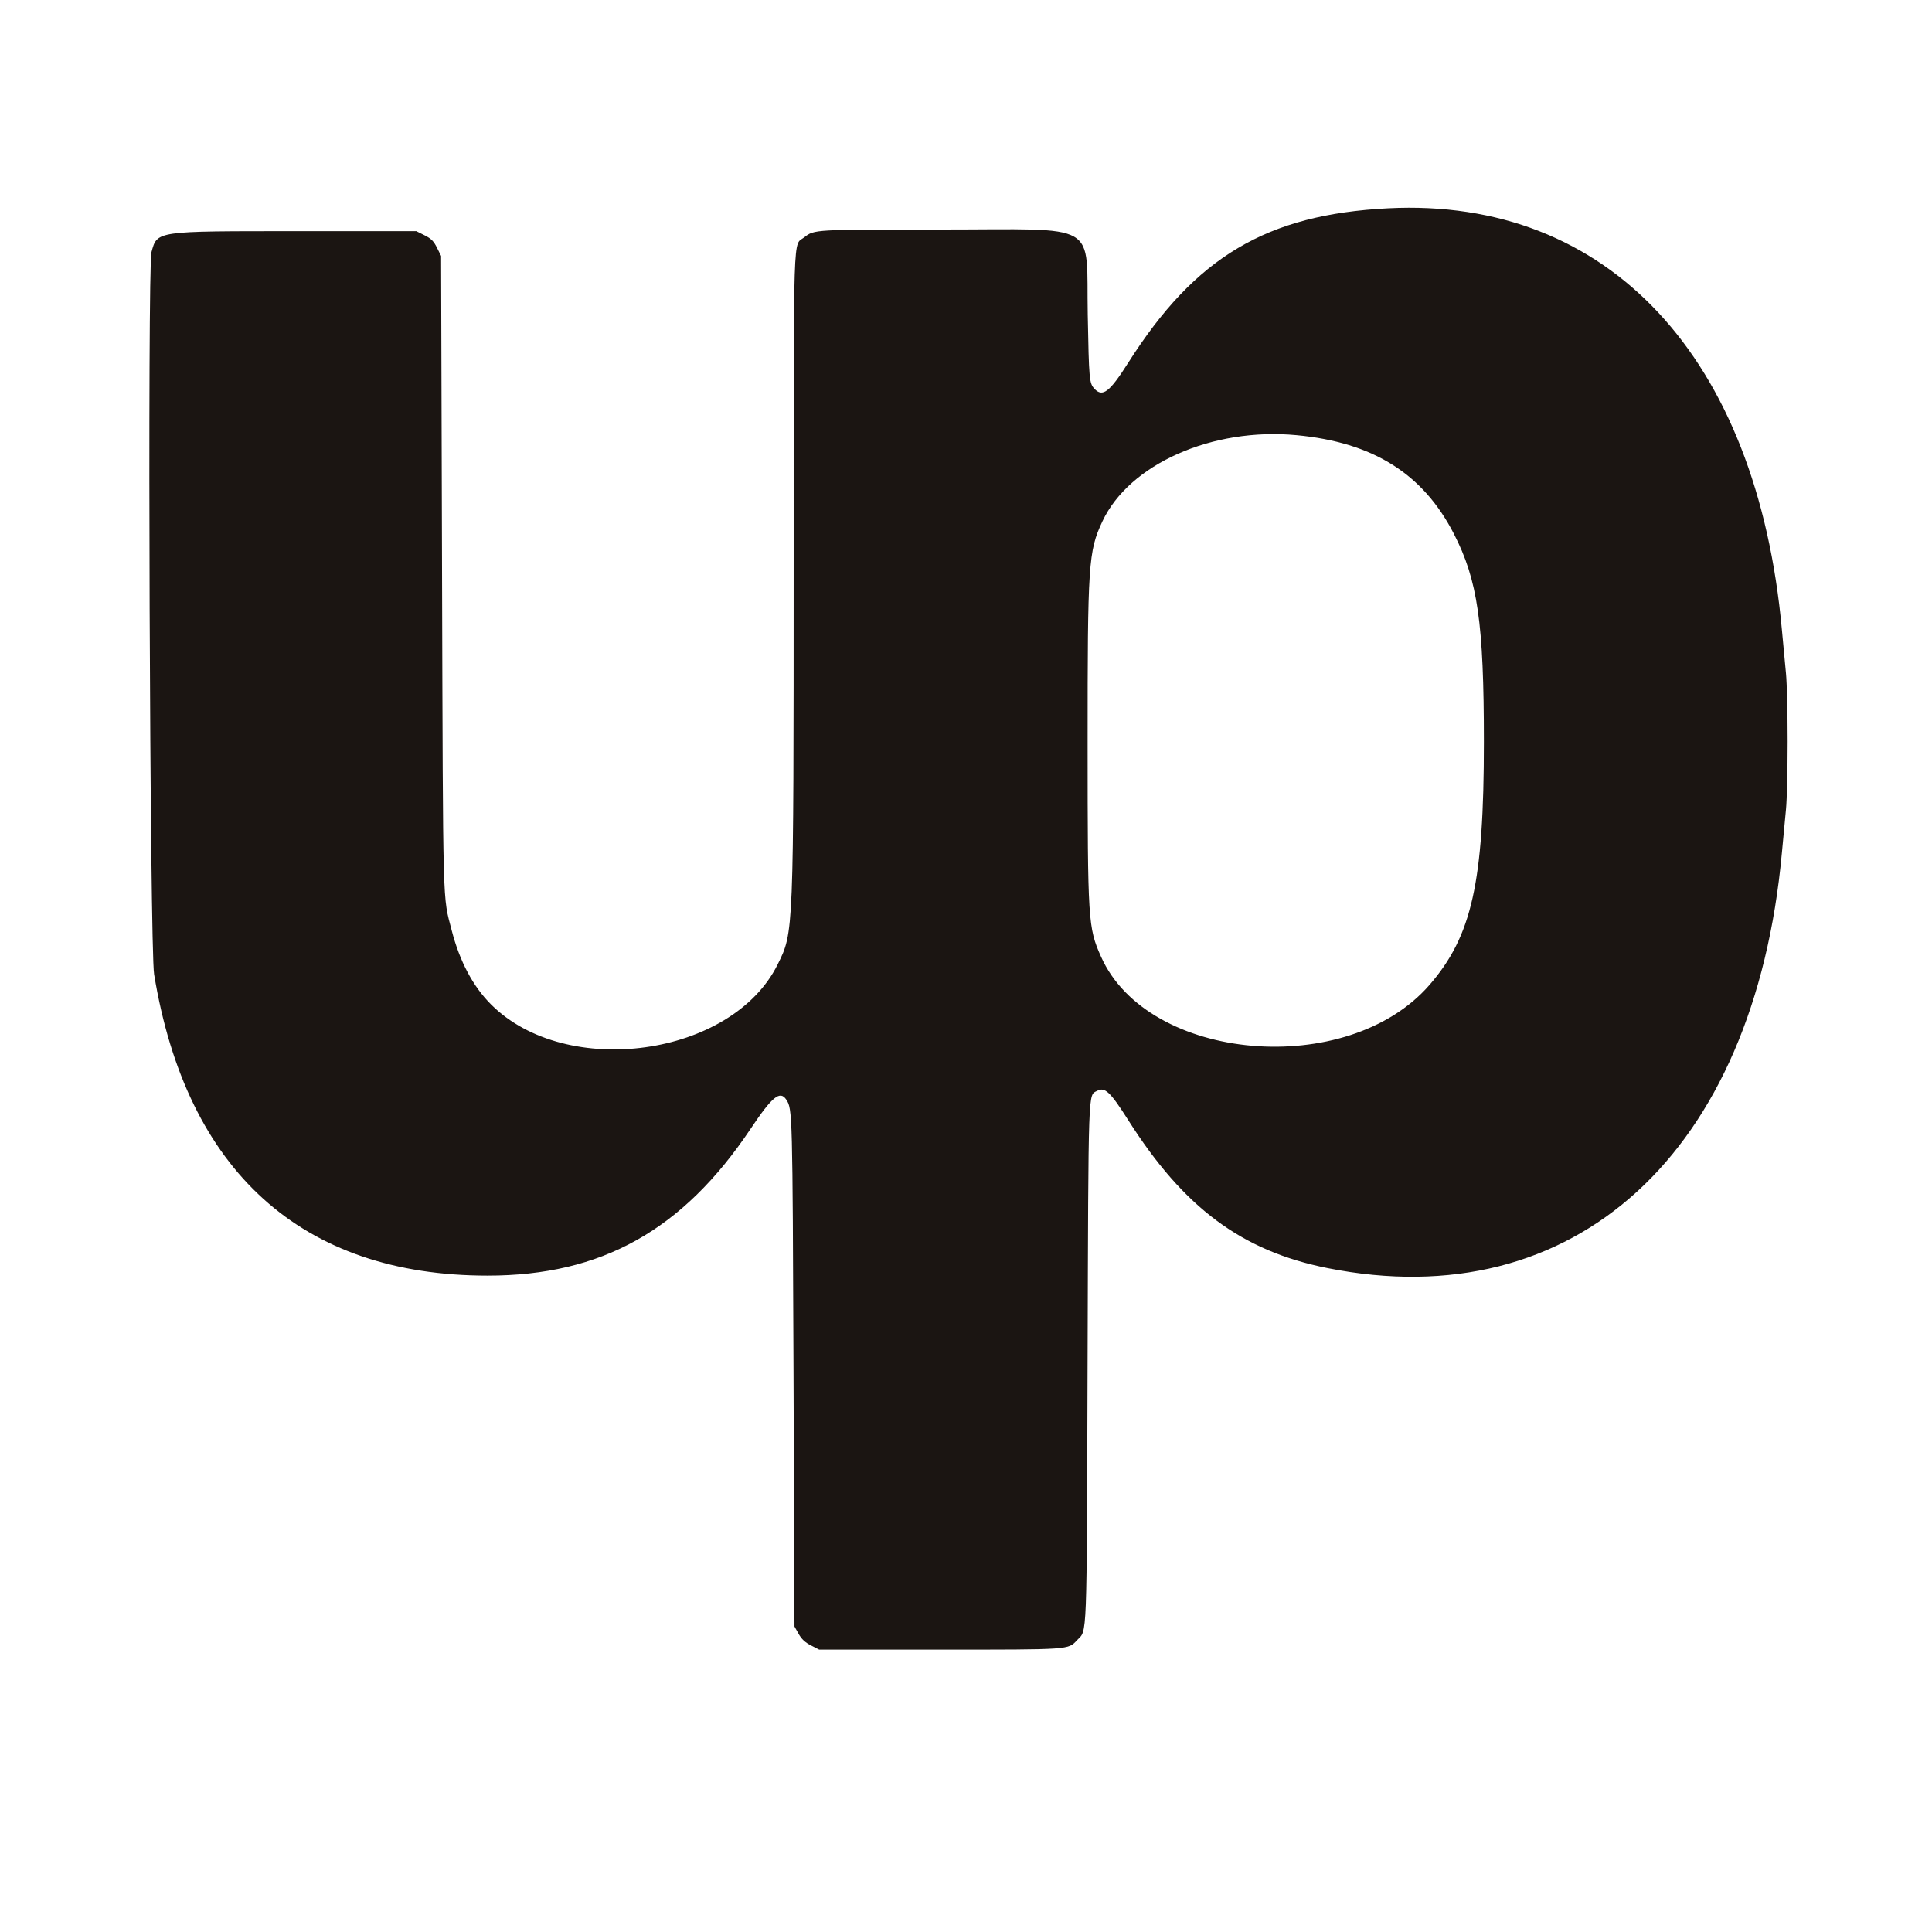
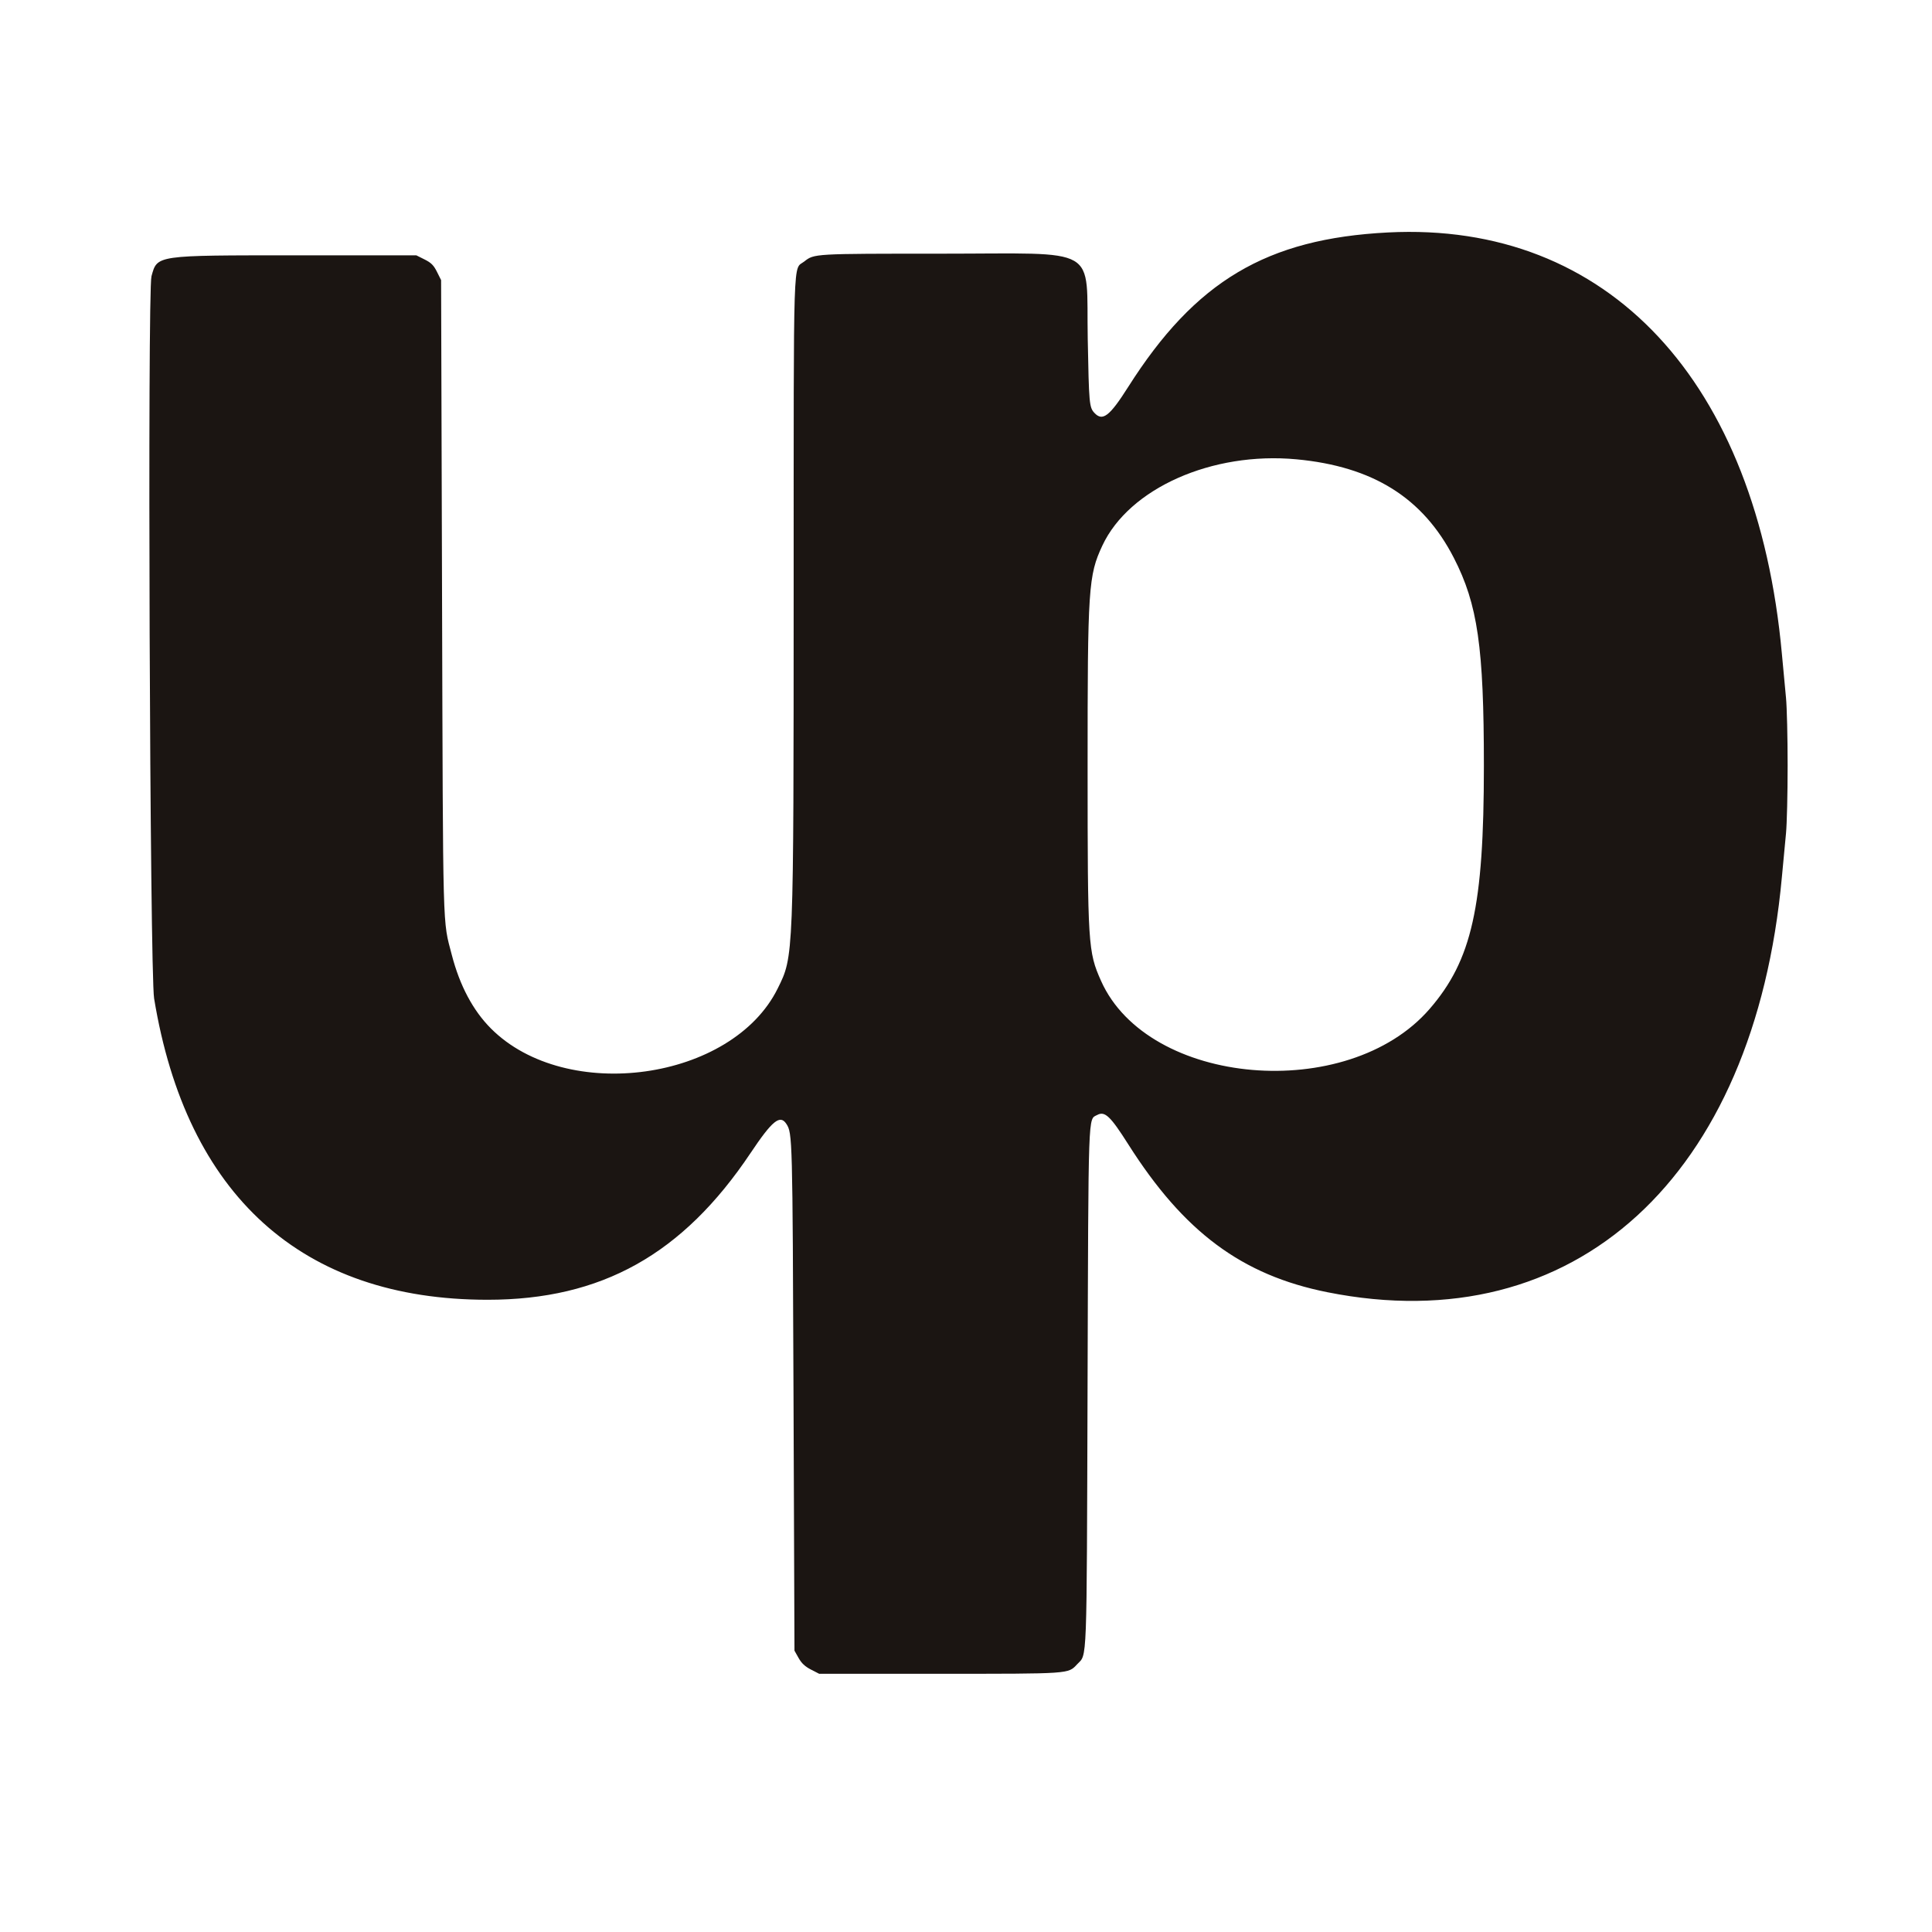
- <svg xmlns="http://www.w3.org/2000/svg" version="1.1" width="400" height="400" viewBox="-5 -20 400 400">
+ <svg xmlns="http://www.w3.org/2000/svg" version="1.1" width="400" height="400" viewBox="-5 -25 400 400">
  <g>
    <path d="M282.393 23.126 C 257.246 24.407,242.475 33.190,228.570 55.129 C 224.727 61.192,223.279 62.302,221.586 60.486 C 220.522 59.343,220.455 58.592,220.204 45.128 C 219.839 25.598,223.167 27.521,189.744 27.521 C 163.456 27.521,163.581 27.514,161.517 29.138 C 159.153 30.997,159.333 25.494,159.319 96.581 C 159.304 173.756,159.337 172.936,156.013 179.658 C 146.568 198.760,112.259 203.554,96.658 187.952 C 92.936 184.231,90.186 179.063,88.536 172.688 C 86.617 165.279,86.736 169.663,86.522 98.632 L 86.325 32.991 85.470 31.282 C 84.786 29.915,84.274 29.402,82.906 28.718 L 81.197 27.863 56.410 27.863 C 27.078 27.863,27.578 27.791,26.362 32.197 C 25.508 35.291,26.022 176.337,26.907 181.720 C 33.613 222.520,57.501 244.102,95.952 244.103 C 119.545 244.103,136.352 234.720,150.410 213.702 C 154.886 207.008,156.500 205.695,157.804 207.685 C 159.068 209.613,159.086 210.286,159.288 263.932 L 159.487 316.752 160.342 318.272 C 160.957 319.366,161.673 320.037,162.897 320.665 L 164.597 321.538 189.563 321.538 C 216.773 321.538,216.112 321.584,218.013 319.566 C 220.111 317.339,219.977 320.884,220.167 262.393 C 220.357 203.963,220.255 206.865,222.171 205.839 C 223.748 204.995,224.889 206.072,228.576 211.889 C 240.104 230.078,252.114 239.003,269.823 242.541 C 321.006 252.768,358.224 218.768,363.920 156.581 C 364.204 153.479,364.588 149.402,364.774 147.521 C 364.959 145.641,365.111 139.333,365.111 133.504 C 365.111 127.675,364.959 121.368,364.774 119.487 C 364.588 117.607,364.206 113.530,363.925 110.427 C 358.792 53.853,327.930 20.807,282.393 23.126 M263.419 70.096 C 279.261 71.579,289.612 78.062,296.002 90.501 C 300.945 100.125,302.222 108.972,302.222 133.589 C 302.222 162.709,299.743 173.797,290.971 183.909 C 274.008 203.462,232.679 199.913,222.953 178.067 C 220.267 172.036,220.184 170.711,220.177 133.991 C 220.170 96.681,220.338 94.145,223.234 87.956 C 228.785 76.094,245.958 68.462,263.419 70.096" stroke="none" fill="#1b1512" fill-rule="evenodd" />
  </g>
</svg>
